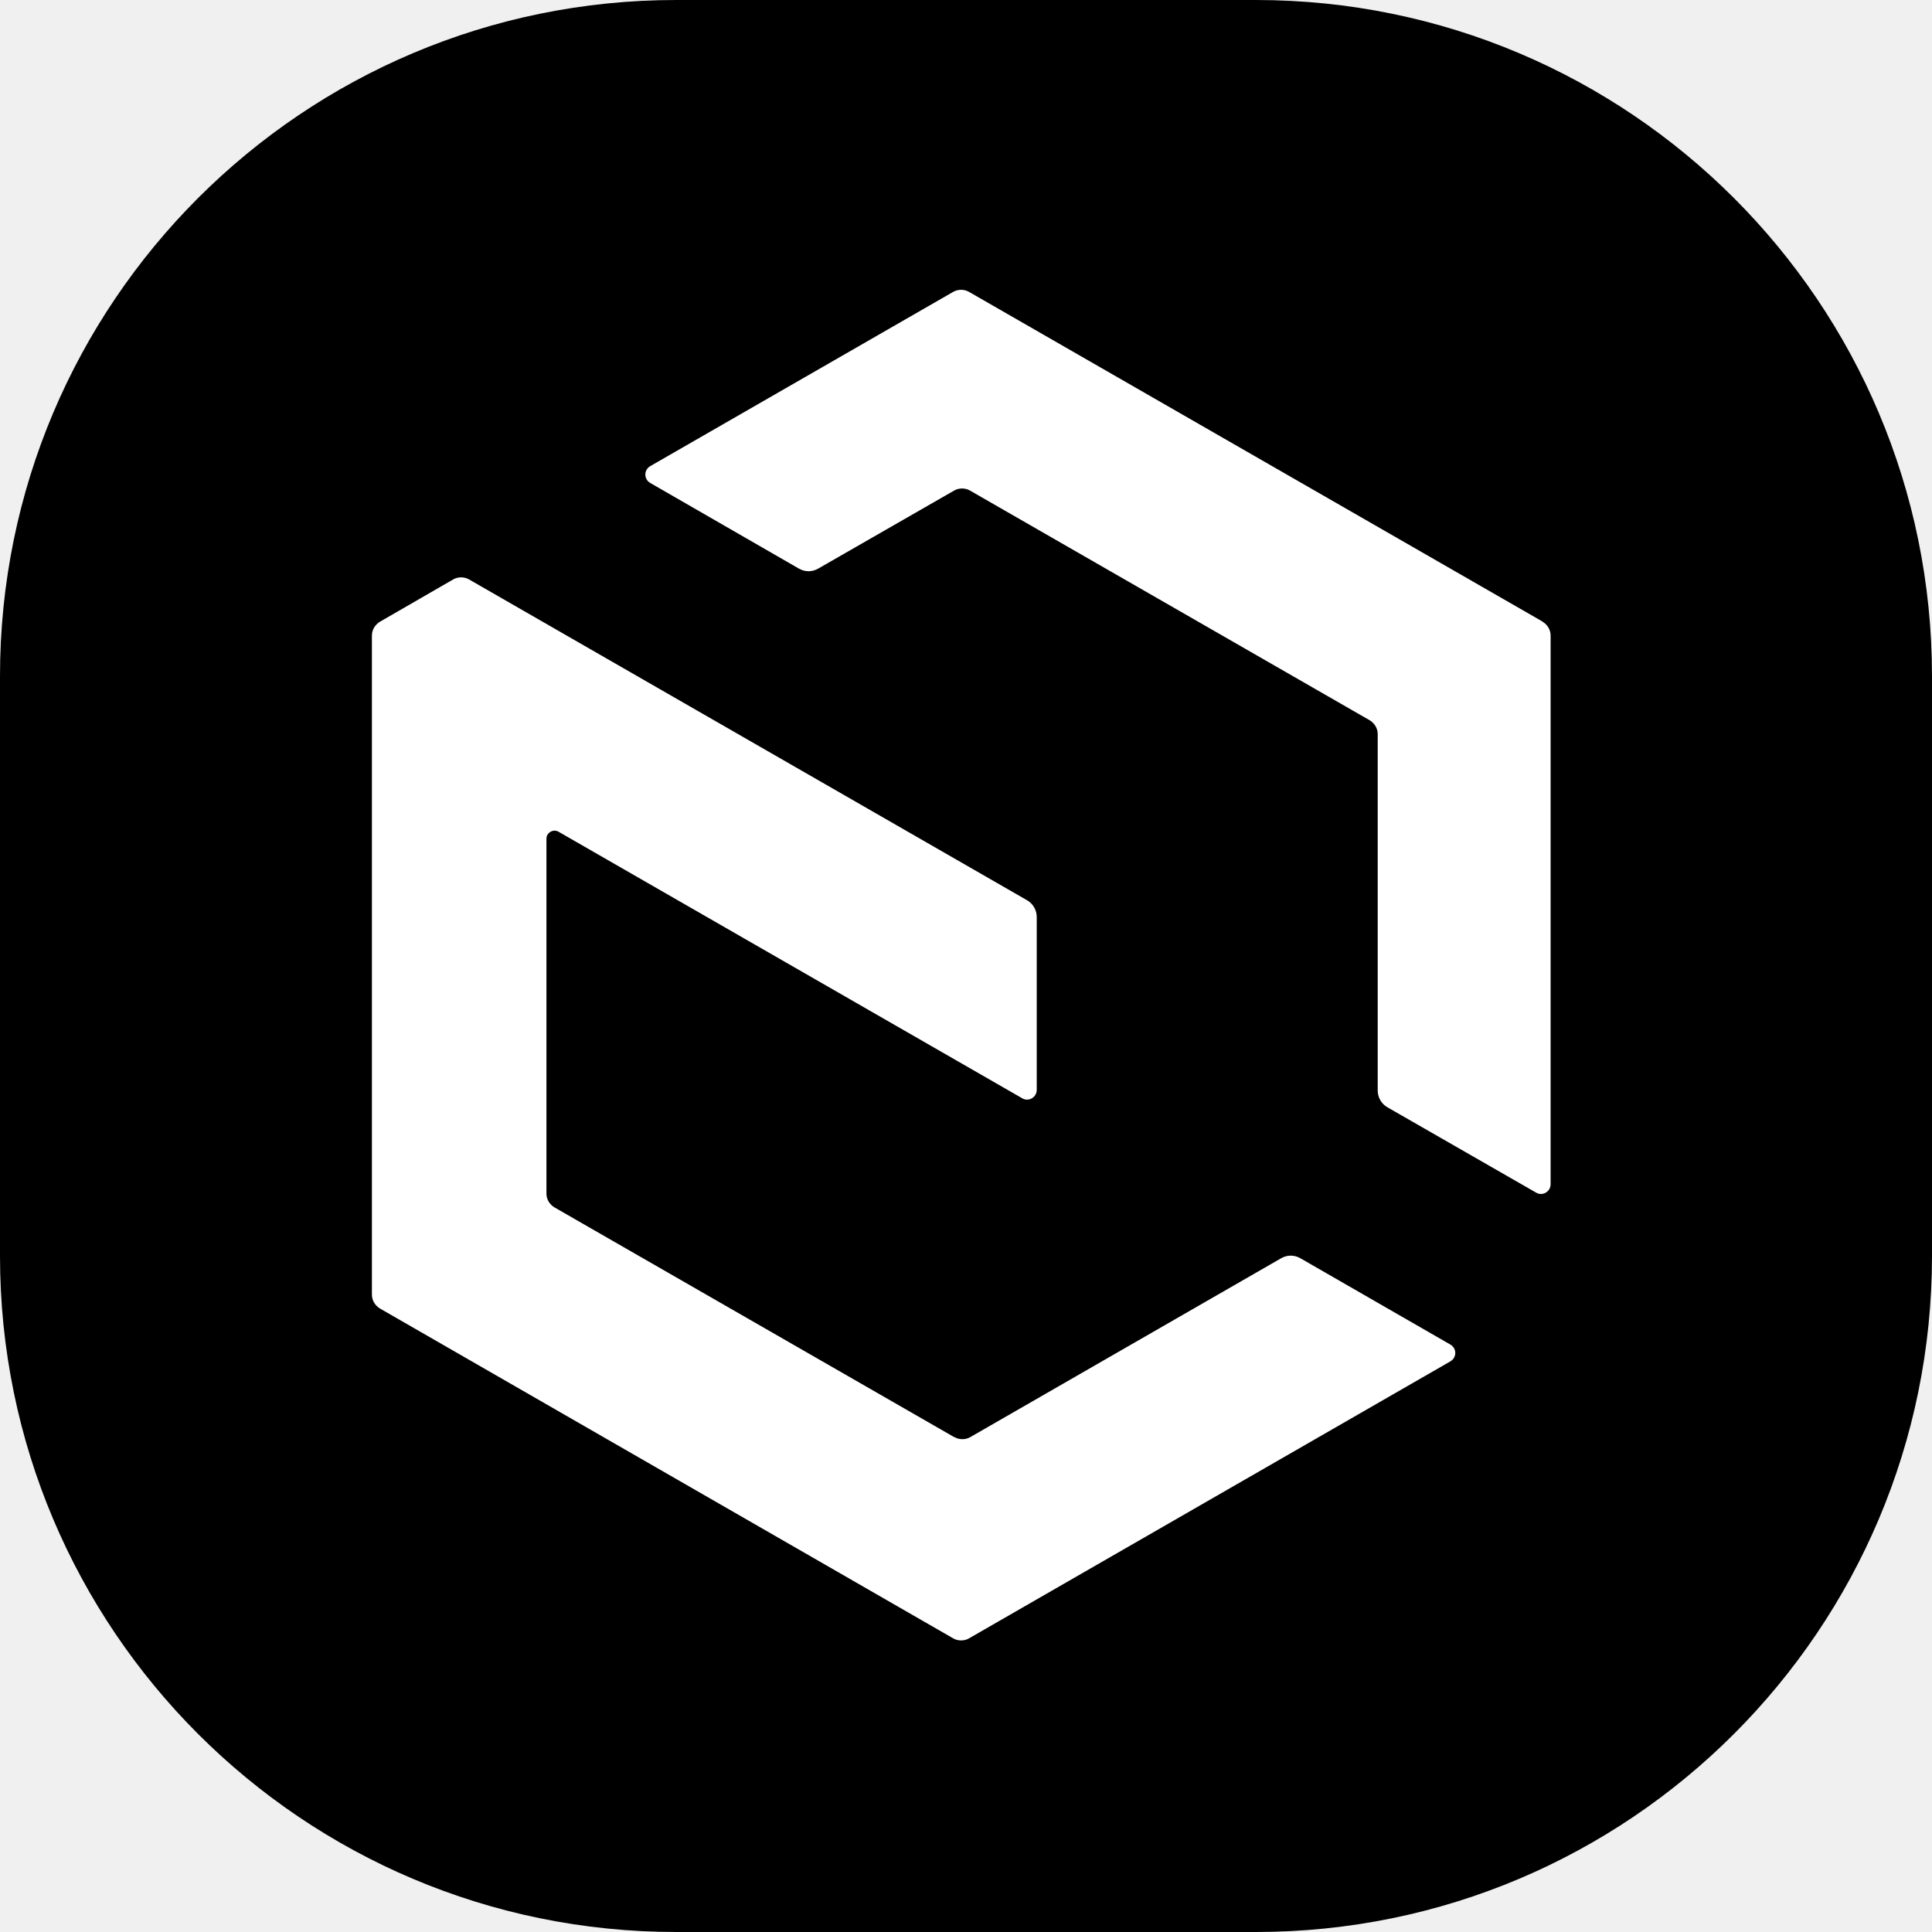
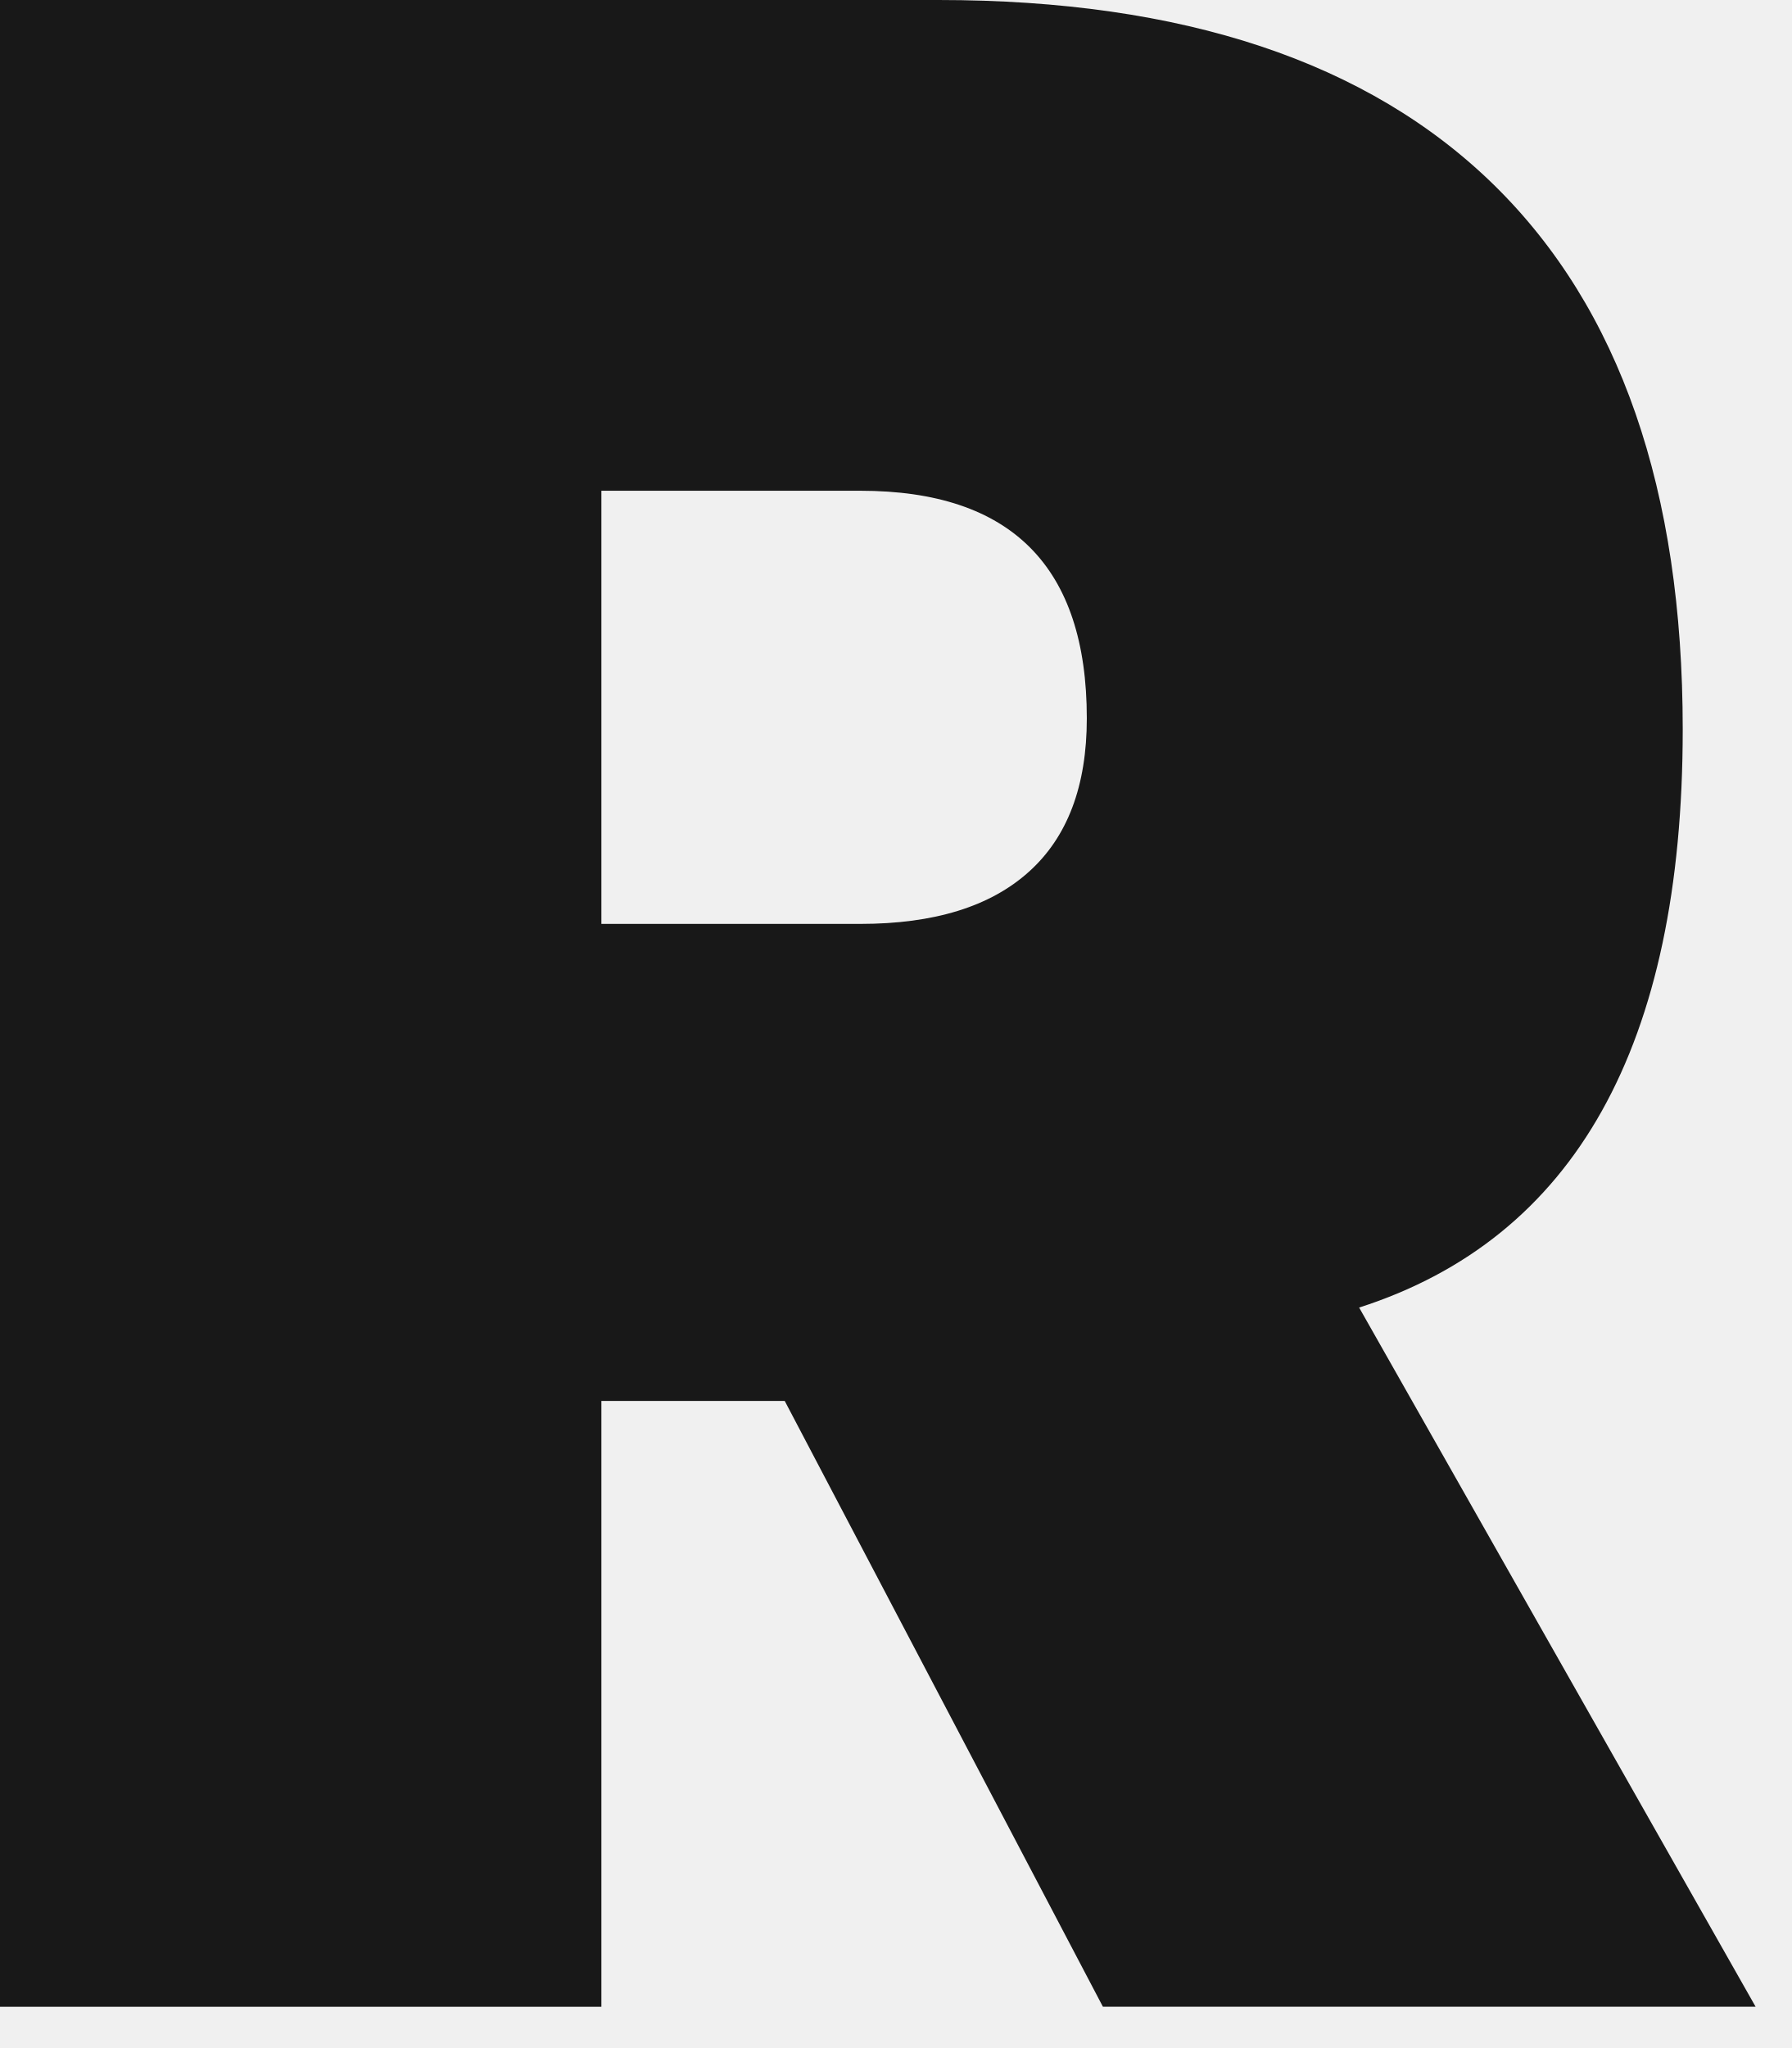
- <svg xmlns="http://www.w3.org/2000/svg" version="1.1" width="1000" height="1000">
-   <style>
-     #light-icon {
-       display: inline;
-     }
-     #dark-icon {
-       display: none;
-     }
- 
-     @media (prefers-color-scheme: dark) {
-       #light-icon {
-         display: none;
-       }
-       #dark-icon {
-         display: inline;
-       }
-     }
-   </style>
-   <g id="light-icon">
-     <svg version="1.1" width="1000" height="1000">
-       <g clip-path="url(#SvgjsClipPath1059)">
-         <rect width="1000" height="1000" fill="#000000" />
-         <g transform="matrix(5,0,0,5,192.5,150)">
-           <svg version="1.1" width="123" height="140">
-             <svg width="123" height="140" viewBox="0 0 123 140" fill="none">
-               <path d="M60.257 118.758L18.904 94.992C18.402 94.692 18.067 94.158 18.067 93.558V56.825C18.067 56.192 18.77 55.792 19.305 56.092L67.316 83.692C67.986 84.092 68.822 83.592 68.822 82.825V64.925C68.822 64.225 68.454 63.558 67.818 63.192L10.071 29.992C9.569 29.692 8.9 29.692 8.398 29.992L0.836 34.358C0.335 34.658 0 35.192 0 35.792V104.025C0 104.625 0.335 105.158 0.836 105.458L60.157 139.592C60.658 139.892 61.328 139.892 61.829 139.592L111.647 110.925C112.317 110.525 112.317 109.592 111.647 109.192L96.123 100.258C95.487 99.892 94.751 99.892 94.116 100.258L61.963 118.758C61.461 119.058 60.792 119.058 60.29 118.758H60.257Z" fill="white" />
-               <path d="M121.149 34.325L61.829 0.225C61.328 -0.075 60.658 -0.075 60.157 0.225L28.807 18.258C28.138 18.658 28.138 19.592 28.807 19.992L44.197 28.858C44.833 29.225 45.569 29.225 46.205 28.858L60.257 20.792C60.759 20.492 61.428 20.492 61.93 20.792L103.283 44.558C103.785 44.858 104.12 45.392 104.12 45.992V82.892C104.12 83.592 104.488 84.258 105.123 84.625L120.514 93.458C121.183 93.858 122.019 93.358 122.019 92.592V35.792C122.019 35.192 121.685 34.658 121.183 34.358L121.149 34.325Z" fill="white" />
-             </svg>
-           </svg>
-         </g>
-       </g>
-       <defs>
-         <clipPath id="SvgjsClipPath1059">
-           <rect width="1000" height="1000" x="0" y="0" rx="350" ry="350" />
-         </clipPath>
-       </defs>
-     </svg>
-   </g>
-   <g id="dark-icon">
-     <svg version="1.1" width="1000" height="1000">
-       <g clip-path="url(#SvgjsClipPath1060)">
-         <rect width="1000" height="1000" fill="#000000" />
-         <g transform="matrix(5,0,0,5,192.5,150)">
-           <svg version="1.1" width="123" height="140">
-             <svg width="123" height="140" viewBox="0 0 123 140" fill="none">
-               <path d="M60.257 118.758L18.904 94.992C18.402 94.692 18.067 94.158 18.067 93.558V56.825C18.067 56.192 18.77 55.792 19.305 56.092L67.316 83.692C67.986 84.092 68.822 83.592 68.822 82.825V64.925C68.822 64.225 68.454 63.558 67.818 63.192L10.071 29.992C9.569 29.692 8.9 29.692 8.398 29.992L0.836 34.358C0.335 34.658 0 35.192 0 35.792V104.025C0 104.625 0.335 105.158 0.836 105.458L60.157 139.592C60.658 139.892 61.328 139.892 61.829 139.592L111.647 110.925C112.317 110.525 112.317 109.592 111.647 109.192L96.123 100.258C95.487 99.892 94.751 99.892 94.116 100.258L61.963 118.758C61.461 119.058 60.792 119.058 60.29 118.758H60.257Z" fill="white" />
-               <path d="M121.149 34.325L61.829 0.225C61.328 -0.075 60.658 -0.075 60.157 0.225L28.807 18.258C28.138 18.658 28.138 19.592 28.807 19.992L44.197 28.858C44.833 29.225 45.569 29.225 46.205 28.858L60.257 20.792C60.759 20.492 61.428 20.492 61.93 20.792L103.283 44.558C103.785 44.858 104.12 45.392 104.12 45.992V82.892C104.12 83.592 104.488 84.258 105.123 84.625L120.514 93.458C121.183 93.858 122.019 93.358 122.019 92.592V35.792C122.019 35.192 121.685 34.658 121.183 34.358L121.149 34.325Z" fill="white" />
-             </svg>
-           </svg>
-         </g>
-       </g>
-       <defs>
-         <clipPath id="SvgjsClipPath1060">
-           <rect width="1000" height="1000" x="0" y="0" rx="350" ry="350" />
-         </clipPath>
-       </defs>
-     </svg>
-   </g>
+ <svg xmlns="http://www.w3.org/2000/svg" width="21" height="24" viewBox="0 0 21 24" fill="none">
+   <path d="M12.928 23.517L9.198 16.417H7.049V23.517H0V0H11C13.866 0 16.036 0.723 17.512 2.168C18.987 3.614 19.724 5.74 19.724 8.546C19.724 12.251 18.46 14.51 15.931 15.323L20.578 23.516H12.928V23.517ZM12.059 10.217C12.512 9.811 12.739 9.211 12.739 8.418C12.739 6.641 11.854 5.751 10.084 5.751H7.049V10.827H10.084C10.948 10.827 11.607 10.624 12.059 10.217Z" fill="#181818" />
</svg>
